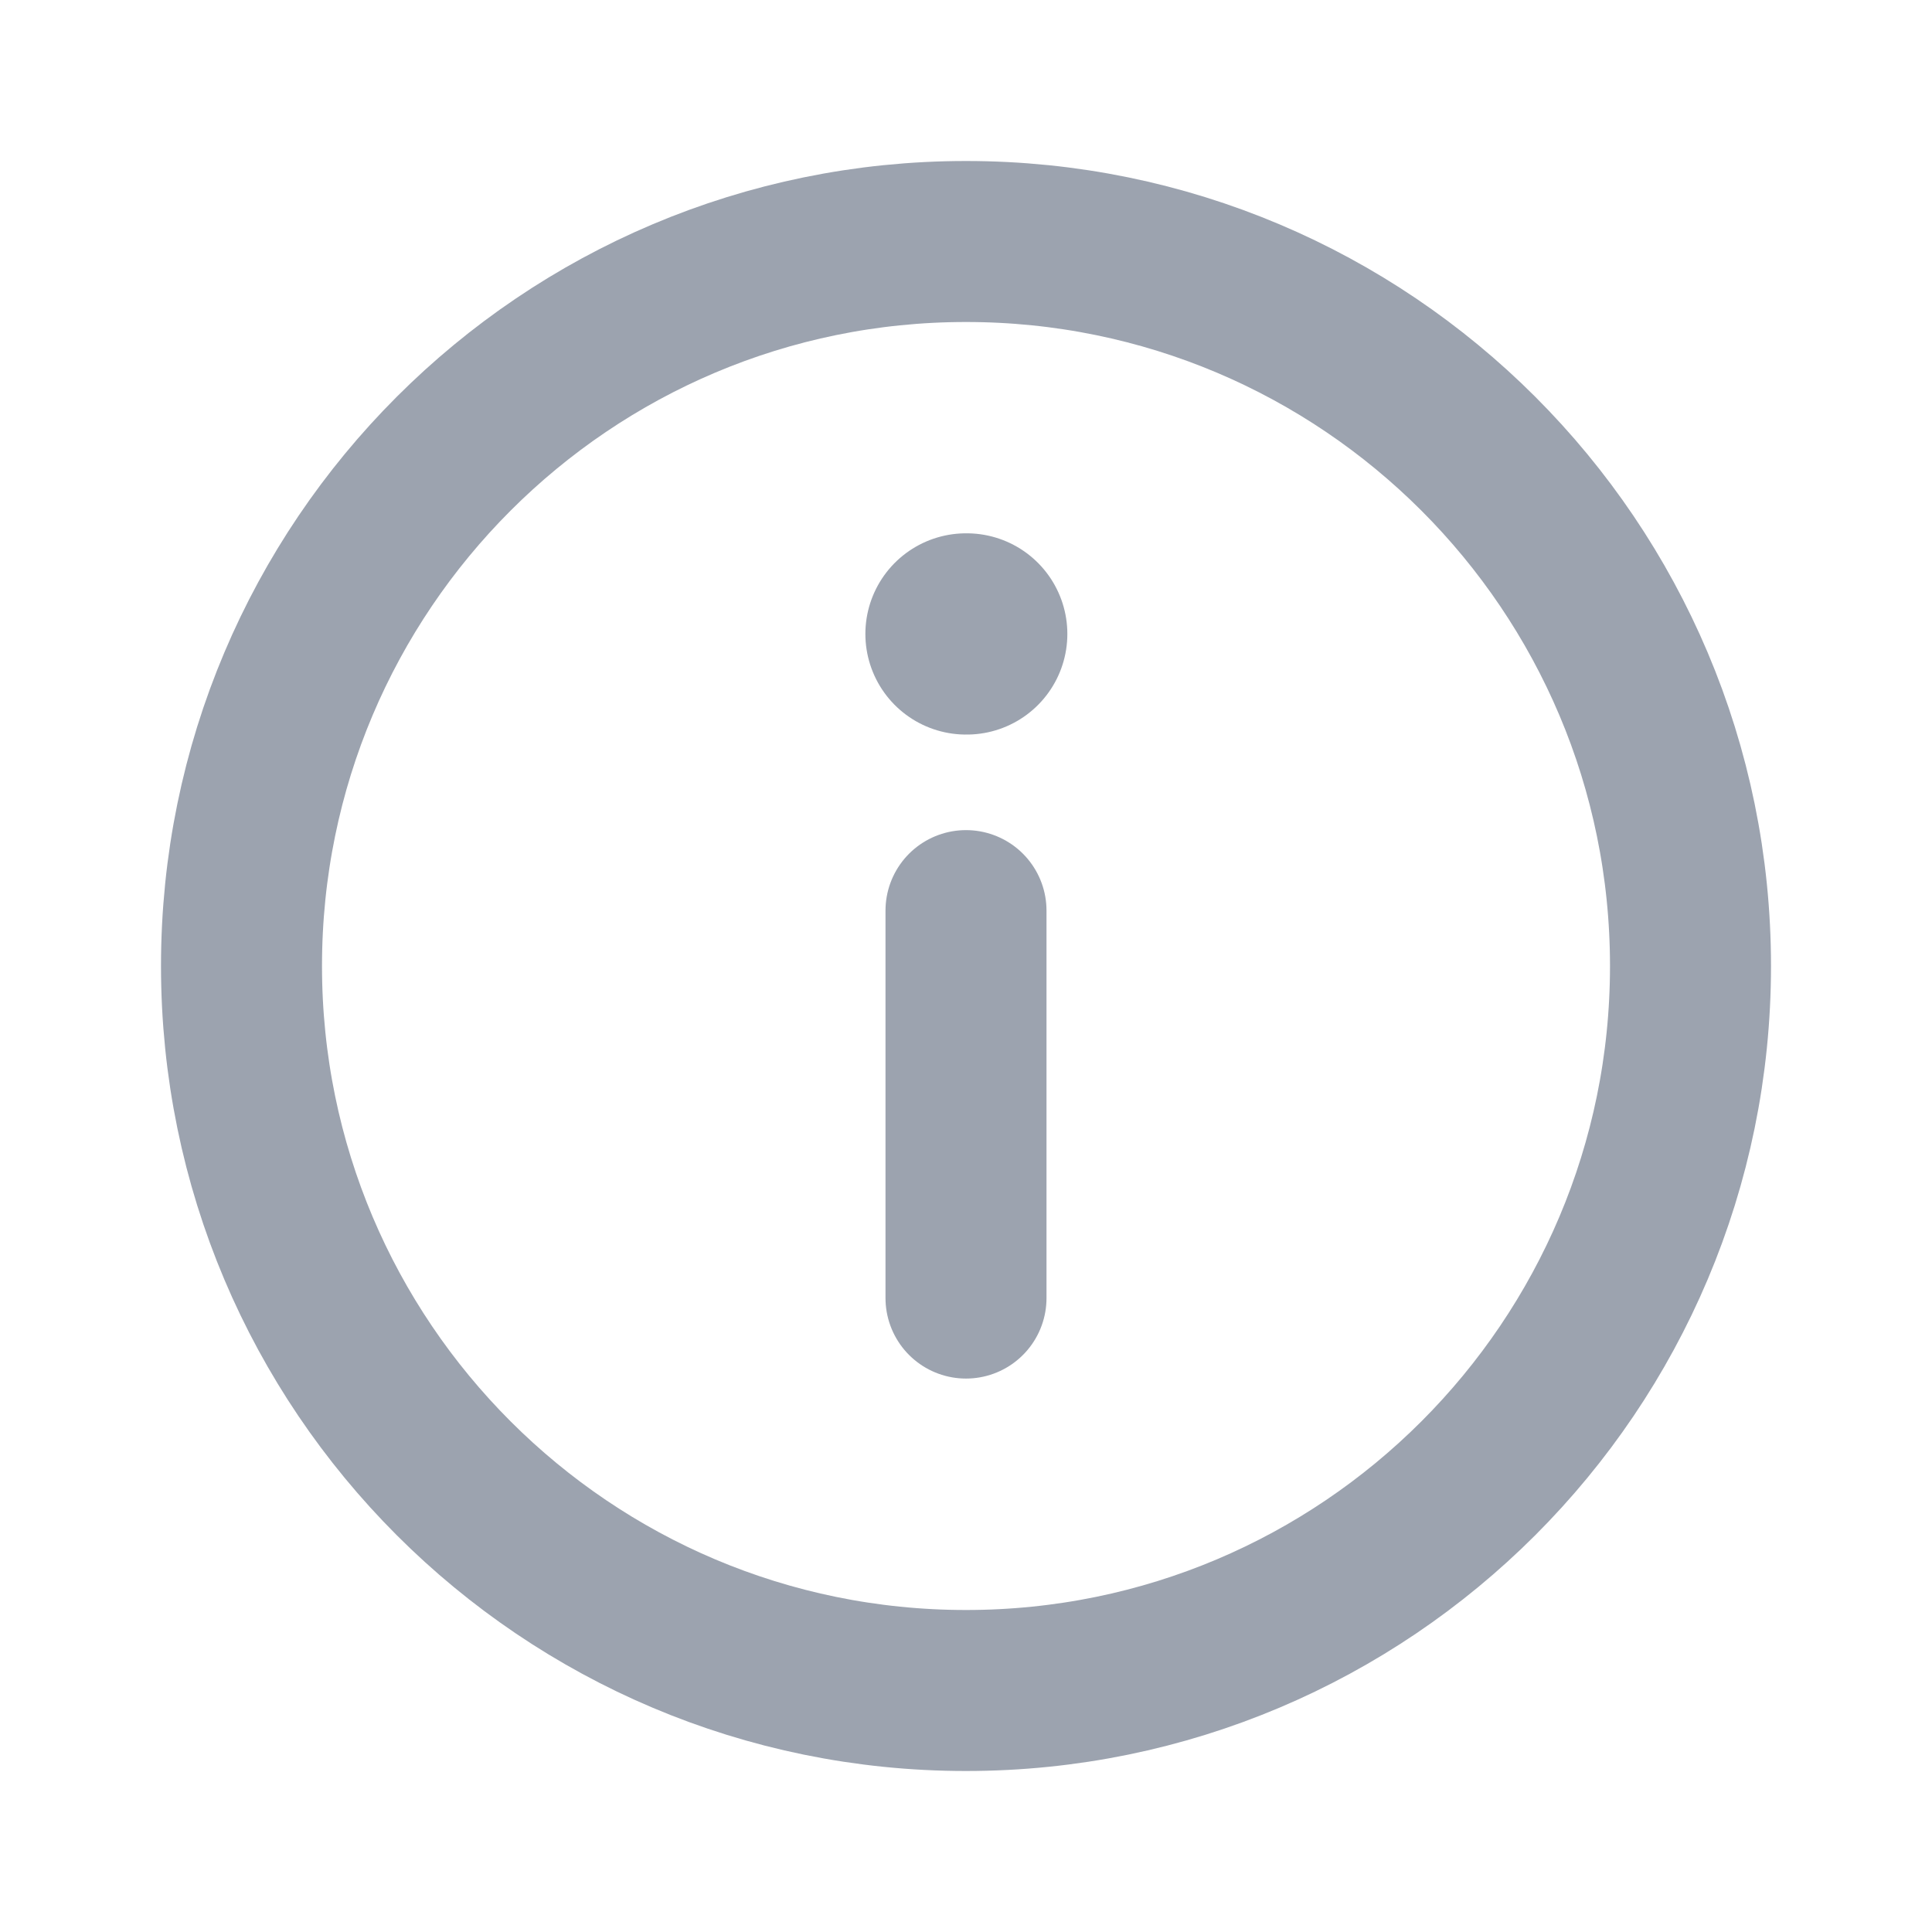
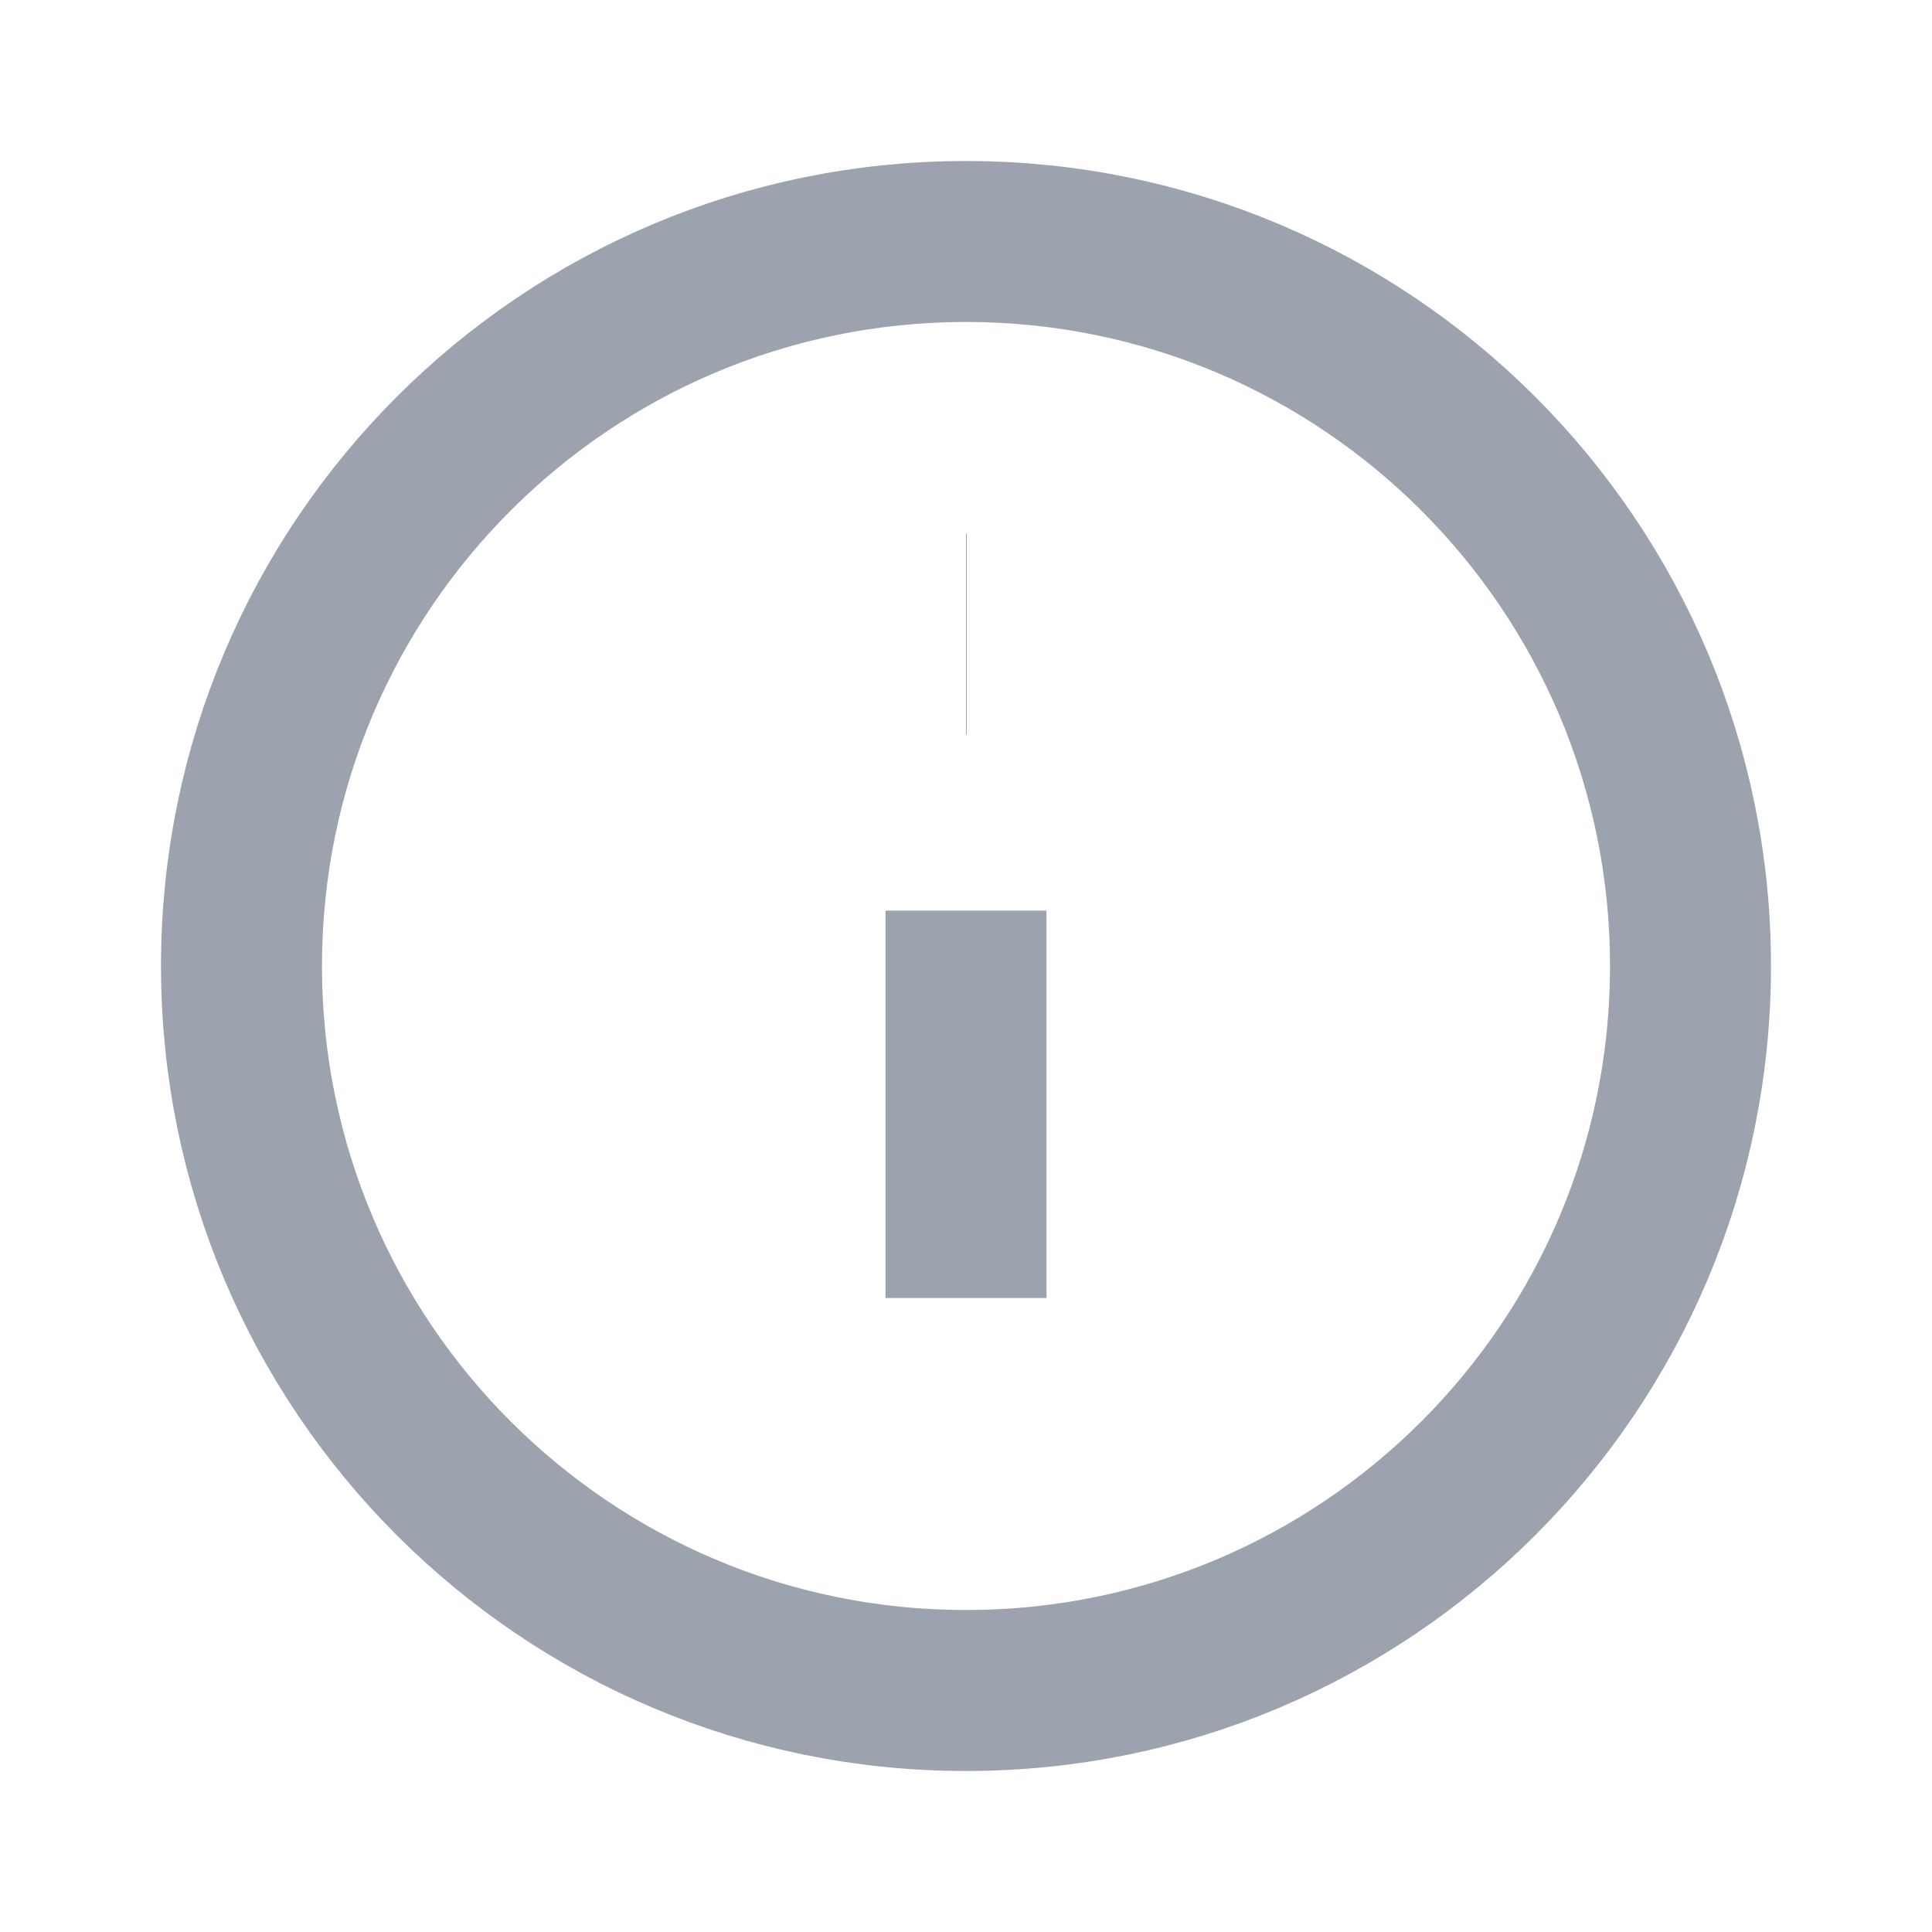
<svg xmlns="http://www.w3.org/2000/svg" width="24" height="24" viewBox="0 0 24 24" fill="none">
-   <path d="M21 12C21 16.971 16.971 21 12 21C7.029 21 3 16.971 3 12C3 7.029 7.029 3 12 3C16.971 3 21 7.029 21 12Z" stroke="#9CA3AF" stroke-width="2" stroke-linecap="round" stroke-linejoin="round" />
-   <path d="M12 16.125V11.312" stroke="#9CA3AF" stroke-width="2" stroke-linecap="round" stroke-linejoin="round" />
-   <path d="M12 7.875H12.009" stroke="#9CA3AF" stroke-width="2.5" stroke-linecap="round" stroke-linejoin="round" />
+   <path d="M21 12C21 16.971 16.971 21 12 21C7.029 21 3 16.971 3 12C3 7.029 7.029 3 12 3C16.971 3 21 7.029 21 12Z" stroke="#9CA3AF" stroke-width="2" strokeLinecap="round" stroke-linejoin="round" />
+   <path d="M12 16.125V11.312" stroke="#9CA3AF" stroke-width="2" strokeLinecap="round" stroke-linejoin="round" />
+   <path d="M12 7.875H12.009" stroke="#9CA3AF" stroke-width="2.5" strokeLinecap="round" stroke-linejoin="round" />
</svg>
